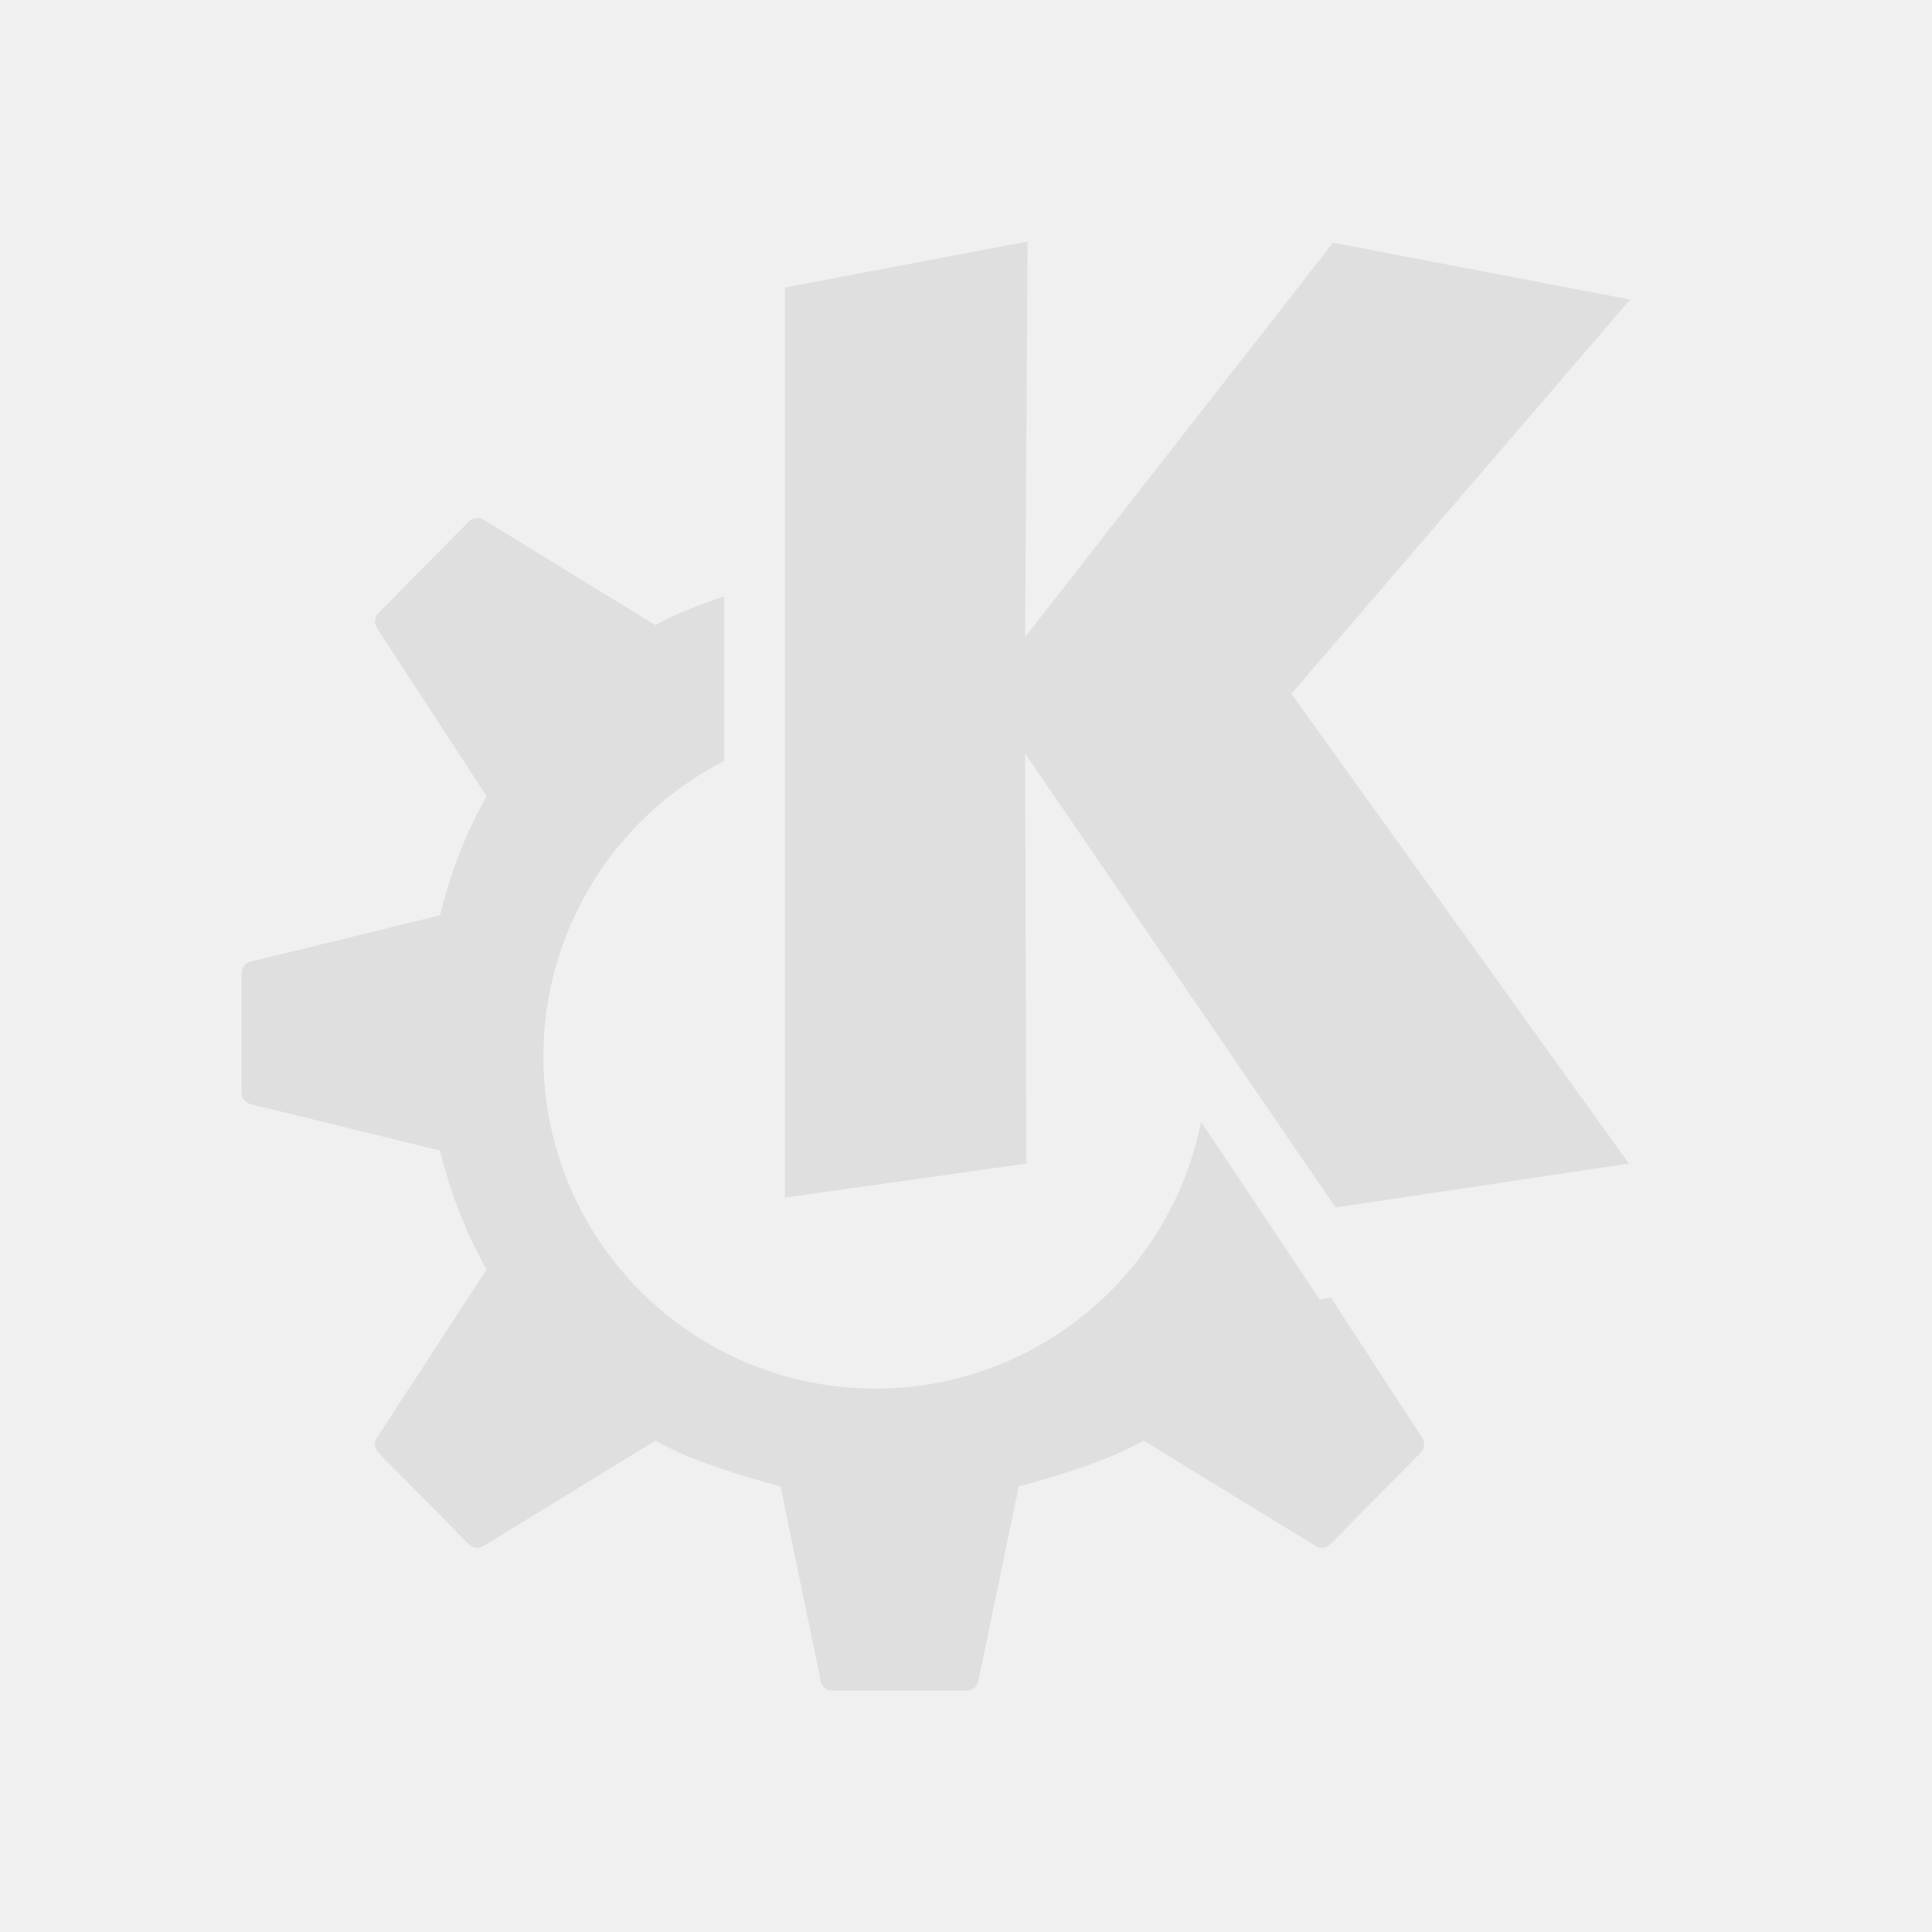
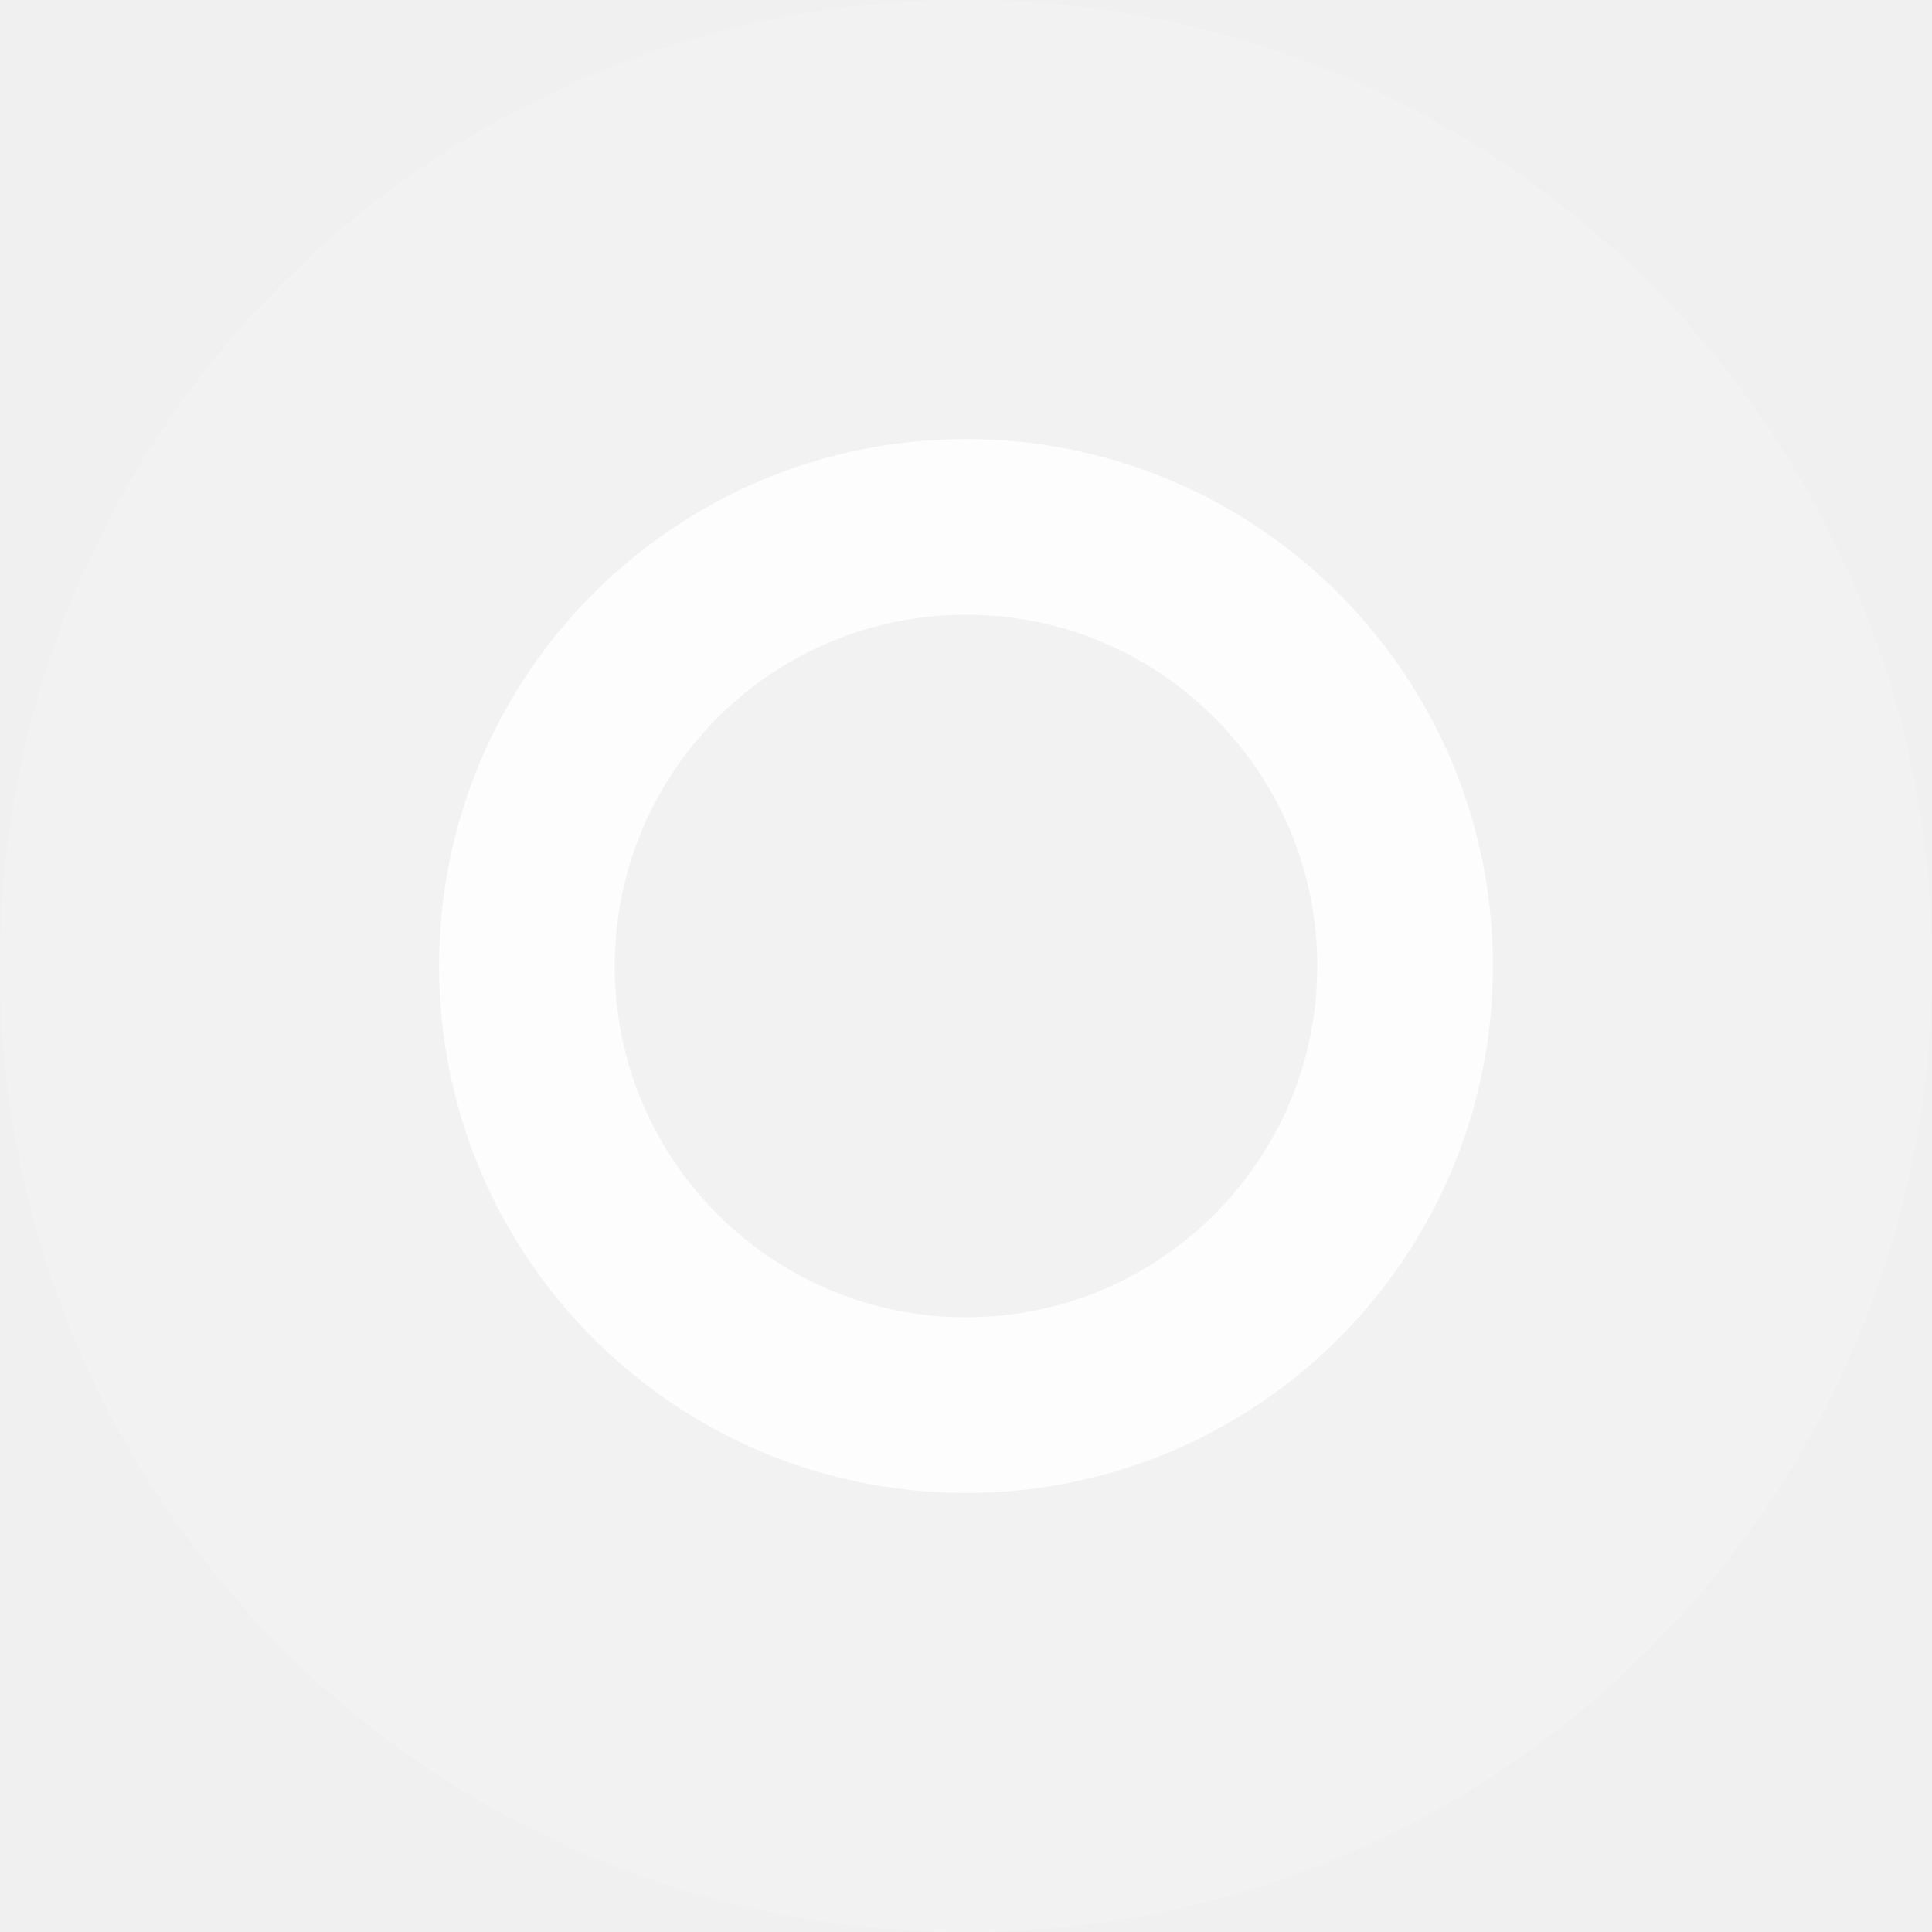
- <svg xmlns="http://www.w3.org/2000/svg" width="32" height="32" version="1.1">
-   <defs id="materia">
+ <svg xmlns="http://www.w3.org/2000/svg" width="22" height="22" version="1.1" id="svg12">
+   <defs id="defs7386">
    <style id="current-color-scheme" type="text/css">
-    .ColorScheme-Background {color:#181818; } .ColorScheme-ButtonBackground { color:#343434; } .ColorScheme-Highlight { color:#4285f4; } .ColorScheme-Text { color:#dfdfdf; } .ColorScheme-ViewBackground { color:#242424; } .ColorScheme-NegativeText { color:#f44336; } .ColorScheme-PositiveText { color:#4caf50; } .ColorScheme-NeutralText { color:#ff9800; }
+    .ColorScheme-Text { color:#dedede; } .ColorScheme-Highlight { color:#5294e2; } .ColorScheme-ButtonBackground { color:#dedede; }
  </style>
  </defs>
-   <g id="22-22-start-here-kde" transform="translate(27,5)">
-     <rect style="opacity:0.001" width="22" height="22" x="5" y="5" />
-     <path style="fill:currentColor" class="ColorScheme-Text" d="m 17.008,8 -3.013,0.525 V 18.895 l 2.997,-0.386 -0.016,-4.674 3.536,5.173 3.474,-0.499 -3.997,-5.355 4.01,-4.493 -3.517,-0.647 -3.507,4.493 z m -6.336,2.648 c -0.029,0.002 -0.056,0.015 -0.078,0.037 l -1.034,1.045 c -0.045,0.045 -0.052,0.116 -0.018,0.17 l 1.249,1.917 c -0.236,0.418 -0.414,0.876 -0.529,1.355 L 8.105,15.701 C 8.046,15.715 8,15.769 8,15.831 v 0.681 0.681 c 0,0.062 0.046,0.116 0.105,0.131 l 2.156,0.528 c 0.115,0.479 0.293,0.937 0.529,1.355 l -1.249,1.917 c -0.035,0.054 -0.027,0.124 0.018,0.17 l 1.034,1.045 c 0.044,0.044 0.111,0.048 0.164,0.016 l 1.957,-1.199 c 0.384,0.224 0.985,0.403 1.423,0.523 l 0.459,2.213 C 14.609,23.955 14.659,24 14.723,24 h 0.771 0.771 c 0.063,0 0.114,-0.045 0.127,-0.109 l 0.459,-2.213 c 0.438,-0.119 1.039,-0.299 1.423,-0.523 l 1.957,1.199 c 0.053,0.032 0.12,0.028 0.164,-0.016 l 1.034,-1.045 c 0.045,-0.045 0.052,-0.116 0.018,-0.17 l -1.04,-1.597 -0.129,0.019 -0.73,-1.069 c -0.745,1.561 -2.322,2.557 -4.053,2.558 -2.483,0 -4.496,-2.012 -4.496,-4.493 0.001,-1.705 0.969,-3.263 2.498,-4.021 v -0.981 c -0.285,0.095 -0.565,0.202 -0.781,0.328 l -1.957,-1.199 c -0.026,-0.016 -0.057,-0.024 -0.086,-0.021 z" />
+   <g id="22-22-start-here-kde" transform="translate(-29,-1)">
+     <circle r="11" cy="12" cx="40" id="path822" style="opacity:0.15;fill:#ffffff;fill-opacity:1;stroke:none;stroke-width:1.249;stroke-linecap:round;stroke-linejoin:round;stroke-miterlimit:4;stroke-dasharray:none;stroke-opacity:1;paint-order:normal" />
+     <g id="g4" transform="translate(28,-276)" style="fill:#ffffff">
+       <path id="path2" style="fill:#ffffff;paint-order:fill markers stroke;opacity:0.85" d="m 12,6 a 6,6 0 0 0 -6,6 6,6 0 0 0 6,6 6,6 0 0 0 6,-6 6,6 0 0 0 -6,-6 z m 0,2 a 4,4 0 0 1 4,4 4,4 0 0 1 -4,4 4,4 0 0 1 -4,-4 4,4 0 0 1 4,-4 z" transform="translate(0,276)" />
+     </g>
  </g>
-   <g id="start-here-kde">
-     <rect style="opacity:0.001" width="32" height="32" x="0" y="0" />
-     <path style="fill:currentColor" class="ColorScheme-Text" d="M 17.021 4 L 13 4.762 L 13 19.836 L 17 19.273 L 16.979 12.48 L 22.121 20 L 26.98 19.273 L 21.389 11.492 L 27 4.961 L 22.08 4.02 L 16.979 10.551 L 17.021 4 z M 7.887 8.58 C 7.845 8.584 7.803 8.601 7.771 8.633 L 6.268 10.154 C 6.202 10.22 6.192 10.322 6.242 10.4 L 8.059 13.188 C 7.716 13.795 7.457 14.463 7.289 15.16 L 4.152 15.928 C 4.065 15.949 4 16.029 4 16.119 L 4 17.107 L 4 18.098 C 4 18.188 4.065 18.268 4.152 18.289 L 7.289 19.057 C 7.457 19.754 7.716 20.42 8.059 21.027 L 6.242 23.816 C 6.192 23.895 6.202 23.997 6.268 24.062 L 7.771 25.584 C 7.835 25.648 7.935 25.652 8.012 25.605 L 10.857 23.861 C 11.416 24.186 12.291 24.448 12.928 24.621 L 13.594 27.842 C 13.612 27.935 13.687 28 13.779 28 L 14.9 28 L 16.021 28 C 16.114 28 16.187 27.935 16.205 27.842 L 16.873 24.621 C 17.51 24.448 18.383 24.186 18.941 23.861 L 21.789 25.605 C 21.866 25.652 21.964 25.648 22.027 25.584 L 23.531 24.062 C 23.597 23.997 23.607 23.895 23.557 23.816 L 22.045 21.494 L 21.857 21.521 L 19.893 18.582 A 5.5 5.5 0 0 1 14.5 23 A 5.5 5.5 0 0 1 9 17.5 A 5.5 5.5 0 0 1 11.994 12.604 L 11.994 9.879 C 11.58 10.017 11.171 10.173 10.857 10.355 L 8.012 8.609 C 7.973 8.586 7.929 8.577 7.887 8.58 z" />
+   <g id="start-here-kde" transform="translate(-3.845669,-1.675007)">
+     <rect style="color:#bebebe;display:inline;overflow:visible;visibility:visible;fill:none;stroke:none;stroke-width:1;marker:none" id="rect6336-6" width="32" height="32" x="-35.154" y="-3.325" />
+     <g id="g4552" transform="translate(-59.15433,0.6750071)">
+       <circle r="13" cy="12" cx="40" id="circle4546" style="opacity:0.15;fill:#ffffff;fill-opacity:1;stroke:none;stroke-width:1.476;stroke-linecap:round;stroke-linejoin:round;stroke-miterlimit:4;stroke-dasharray:none;stroke-opacity:1;paint-order:normal" />
+       <g id="g4550" transform="translate(28,-276)" style="fill:#ffffff">
+         <path id="path4548" style="fill:#ffffff;paint-order:fill markers stroke;opacity:0.85" d="m 12,6 a 6,6 0 0 0 -6,6 6,6 0 0 0 6,6 6,6 0 0 0 6,-6 6,6 0 0 0 -6,-6 z m 0,2 a 4,4 0 0 1 4,4 4,4 0 0 1 -4,4 4,4 0 0 1 -4,-4 4,4 0 0 1 4,-4 z" transform="translate(0,276)" />
+       </g>
+     </g>
  </g>
</svg>
